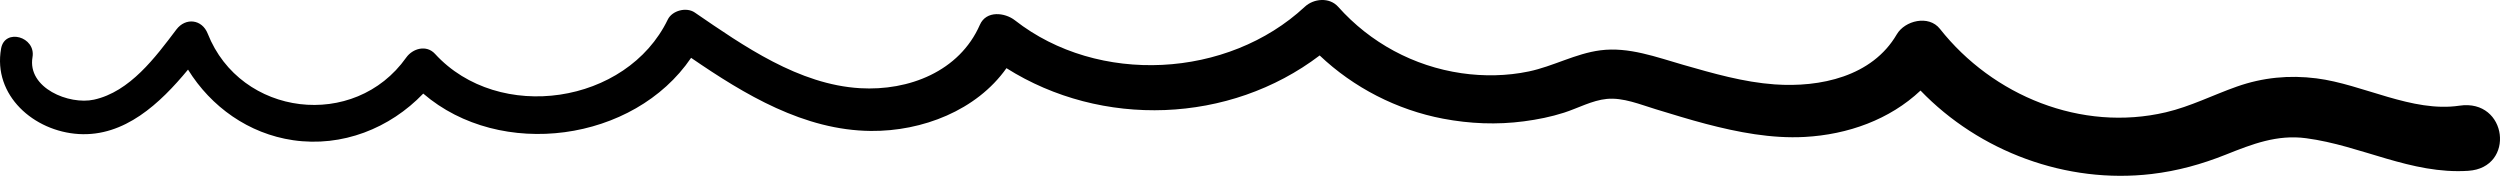
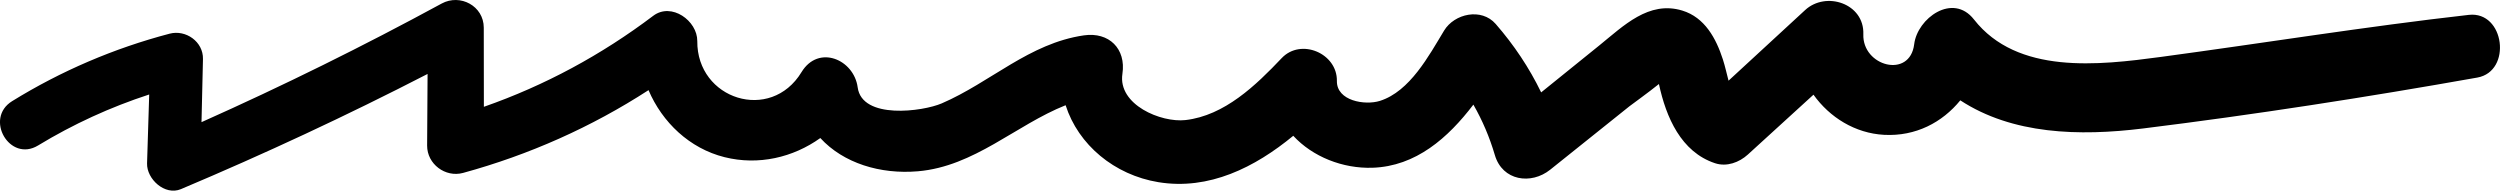
- <svg xmlns="http://www.w3.org/2000/svg" id="a" data-name="Layer 1" width="500" height="35.164" viewBox="0 0 500 35.164">
-   <path id="b" data-name="22" d="M493.647,34.164c-11.478,.732-21.357-5.058-32.435-6.522-5.795-.766-10.729,1.164-16.021,3.273-4.862,1.937-9.673,3.275-14.88,3.888-17.032,2.007-34.429-4.463-46.207-16.692-6.173,5.811-14.505,8.804-23.172,9.279-6.628,.363-13.375-.941-19.756-2.614-3.373-.884-6.702-1.924-10.038-2.934-3.066-.929-6.506-2.38-9.783-2.059-2.936,.288-5.778,1.862-8.555,2.753-2.62,.84-5.289,1.37-8.013,1.729-5.408,.714-10.814,.49-16.172-.528-9.205-1.749-17.888-6.202-24.681-12.646-18.021,13.691-43.583,14.576-62.642,2.543-5.981,8.454-16.846,12.649-27.107,12.554-13.37-.124-25.203-7.239-35.965-14.621-11.445,16.836-38.118,20.435-53.571,7.15-6.675,6.961-16.221,10.755-26.022,9.326-8.898-1.298-16.417-6.685-21.024-14.123-5.619,6.8-12.705,13.446-21.876,12.886C6.798,26.261-1.465,19.102,.22,9.706c.742-4.135,6.985-2.36,6.281,1.731-1.065,6.187,7.337,9.58,12.284,8.496,7.202-1.578,12.31-8.496,16.488-14.029,1.84-2.437,5.127-2.068,6.268,.819,6.567,16.617,29.368,19.375,39.699,4.792,1.295-1.828,4.045-2.618,5.762-.742,12.75,13.93,38.351,10.109,46.551-6.857,.88-1.821,3.735-2.554,5.397-1.415,9.796,6.713,20.808,14.42,33.075,15.14,9.725,.571,19.861-3.348,23.949-12.678,1.28-2.921,5.02-2.458,7.008-.903,16.685,13.05,42.573,11.627,57.982-2.709,1.779-1.655,4.924-1.947,6.661,0,6.425,7.205,15.111,11.9,24.689,13.291,4.42,.642,9.068,.566,13.442-.351,4.89-1.025,9.348-3.581,14.306-4.227,5.686-.74,11.232,1.372,16.62,2.914,5.966,1.707,12.034,3.459,18.251,3.901,9.084,.646,19.504-1.565,24.417-9.999,1.615-2.772,6.393-3.948,8.633-1.112,10.582,13.395,28.286,20.661,45.194,16.688,4.935-1.16,9.407-3.448,14.161-5.127,5.206-1.838,10.495-2.352,15.956-1.658,9.304,1.184,19.126,6.877,28.593,5.464,9.648-1.44,11.258,12.422,1.763,13.027Z" />
+ <svg xmlns="http://www.w3.org/2000/svg" id="a" data-name="Layer 1" width="500" height="38.134" viewBox="0 0 500 38.134">
+   <path id="b" data-name="23" d="M493.769,2.974c-20.599,2.33-41.089,5.652-61.634,8.416-12.399,1.668-28.673,3.566-37.345-7.5-4.234-5.403-11.321-.232-11.952,4.951-.849,6.97-10.399,4.413-10.171-1.997,.218-6.153-7.486-8.676-11.647-4.824-5.094,4.716-10.205,9.414-15.312,14.115-.379-1.421-.683-2.865-1.136-4.263-1.355-4.183-3.61-8.387-8.117-9.759-6.711-2.043-11.781,3.086-16.566,6.95-3.886,3.138-7.771,6.276-11.657,9.414-2.385-4.919-5.424-9.472-9.095-13.687-2.848-3.27-8.254-2.075-10.318,1.33-3.03,4.997-6.827,12.15-12.833,14.056-2.983,.946-8.675,.003-8.608-3.982,.093-5.524-7.186-8.633-11.037-4.572-5.148,5.43-11.433,11.5-19.248,12.392-4.861,.555-13.548-3.064-12.611-9.243,.763-5.032-2.695-8.424-7.699-7.699-10.947,1.587-18.641,9.379-28.441,13.607-3.777,1.63-15.939,3.281-16.807-3.209-.748-5.593-7.845-8.621-11.233-3.042-6.174,10.165-20.946,5.457-20.844-6.209,.035-4.057-5.163-7.815-8.813-5.058-10.365,7.828-21.692,13.947-33.871,18.2-.006-5.277-.013-10.554-.02-15.83-.006-4.335-4.716-6.835-8.411-4.827-15.703,8.535-31.726,16.444-48.042,23.727,.097-4.206,.195-8.412,.293-12.618,.08-3.465-3.426-5.929-6.666-5.078-11.123,2.922-21.716,7.454-31.503,13.496-5.611,3.464-.492,12.309,5.183,8.867,7.061-4.282,14.458-7.668,22.233-10.202-.144,4.591-.288,9.182-.429,13.773-.096,3.131,3.557,6.513,6.771,5.158,16.738-7.059,33.192-14.719,49.332-23.036-.03,4.772-.06,9.544-.09,14.316-.023,3.697,3.648,6.444,7.189,5.476,13.166-3.599,25.672-9.158,37.091-16.556,2.745,6.429,8.19,11.654,15.201,13.406,6.781,1.695,13.715,.069,19.158-3.826,4.617,5.035,12.007,7.293,19.511,6.65,11.302-.969,19.546-9.226,29.548-13.213,2.534,7.919,9.747,13.944,18.551,15.39,10.132,1.664,19.325-2.968,26.978-9.276,3.878,4.206,9.913,6.587,15.845,6.392,8.682-.285,15.118-5.981,20.178-12.624,1.815,3.163,3.249,6.533,4.298,10.094,1.518,5.155,7.245,5.978,11.065,2.921,5.281-4.227,10.563-8.454,15.844-12.681,.344-.275,3.83-2.779,5.903-4.457,1.429,6.647,4.426,13.593,11.223,15.841,2.332,.771,4.836-.157,6.565-1.735,4.372-3.992,8.748-7.98,13.122-11.97,3.236,4.533,8.318,7.716,14.128,8.028,6.315,.338,11.639-2.483,15.236-6.898,10.411,6.813,23.758,7.21,36.547,5.626,22.308-2.764,44.726-6.248,66.856-10.181,6.999-1.244,5.476-13.35-1.697-12.539Z" />
</svg>
